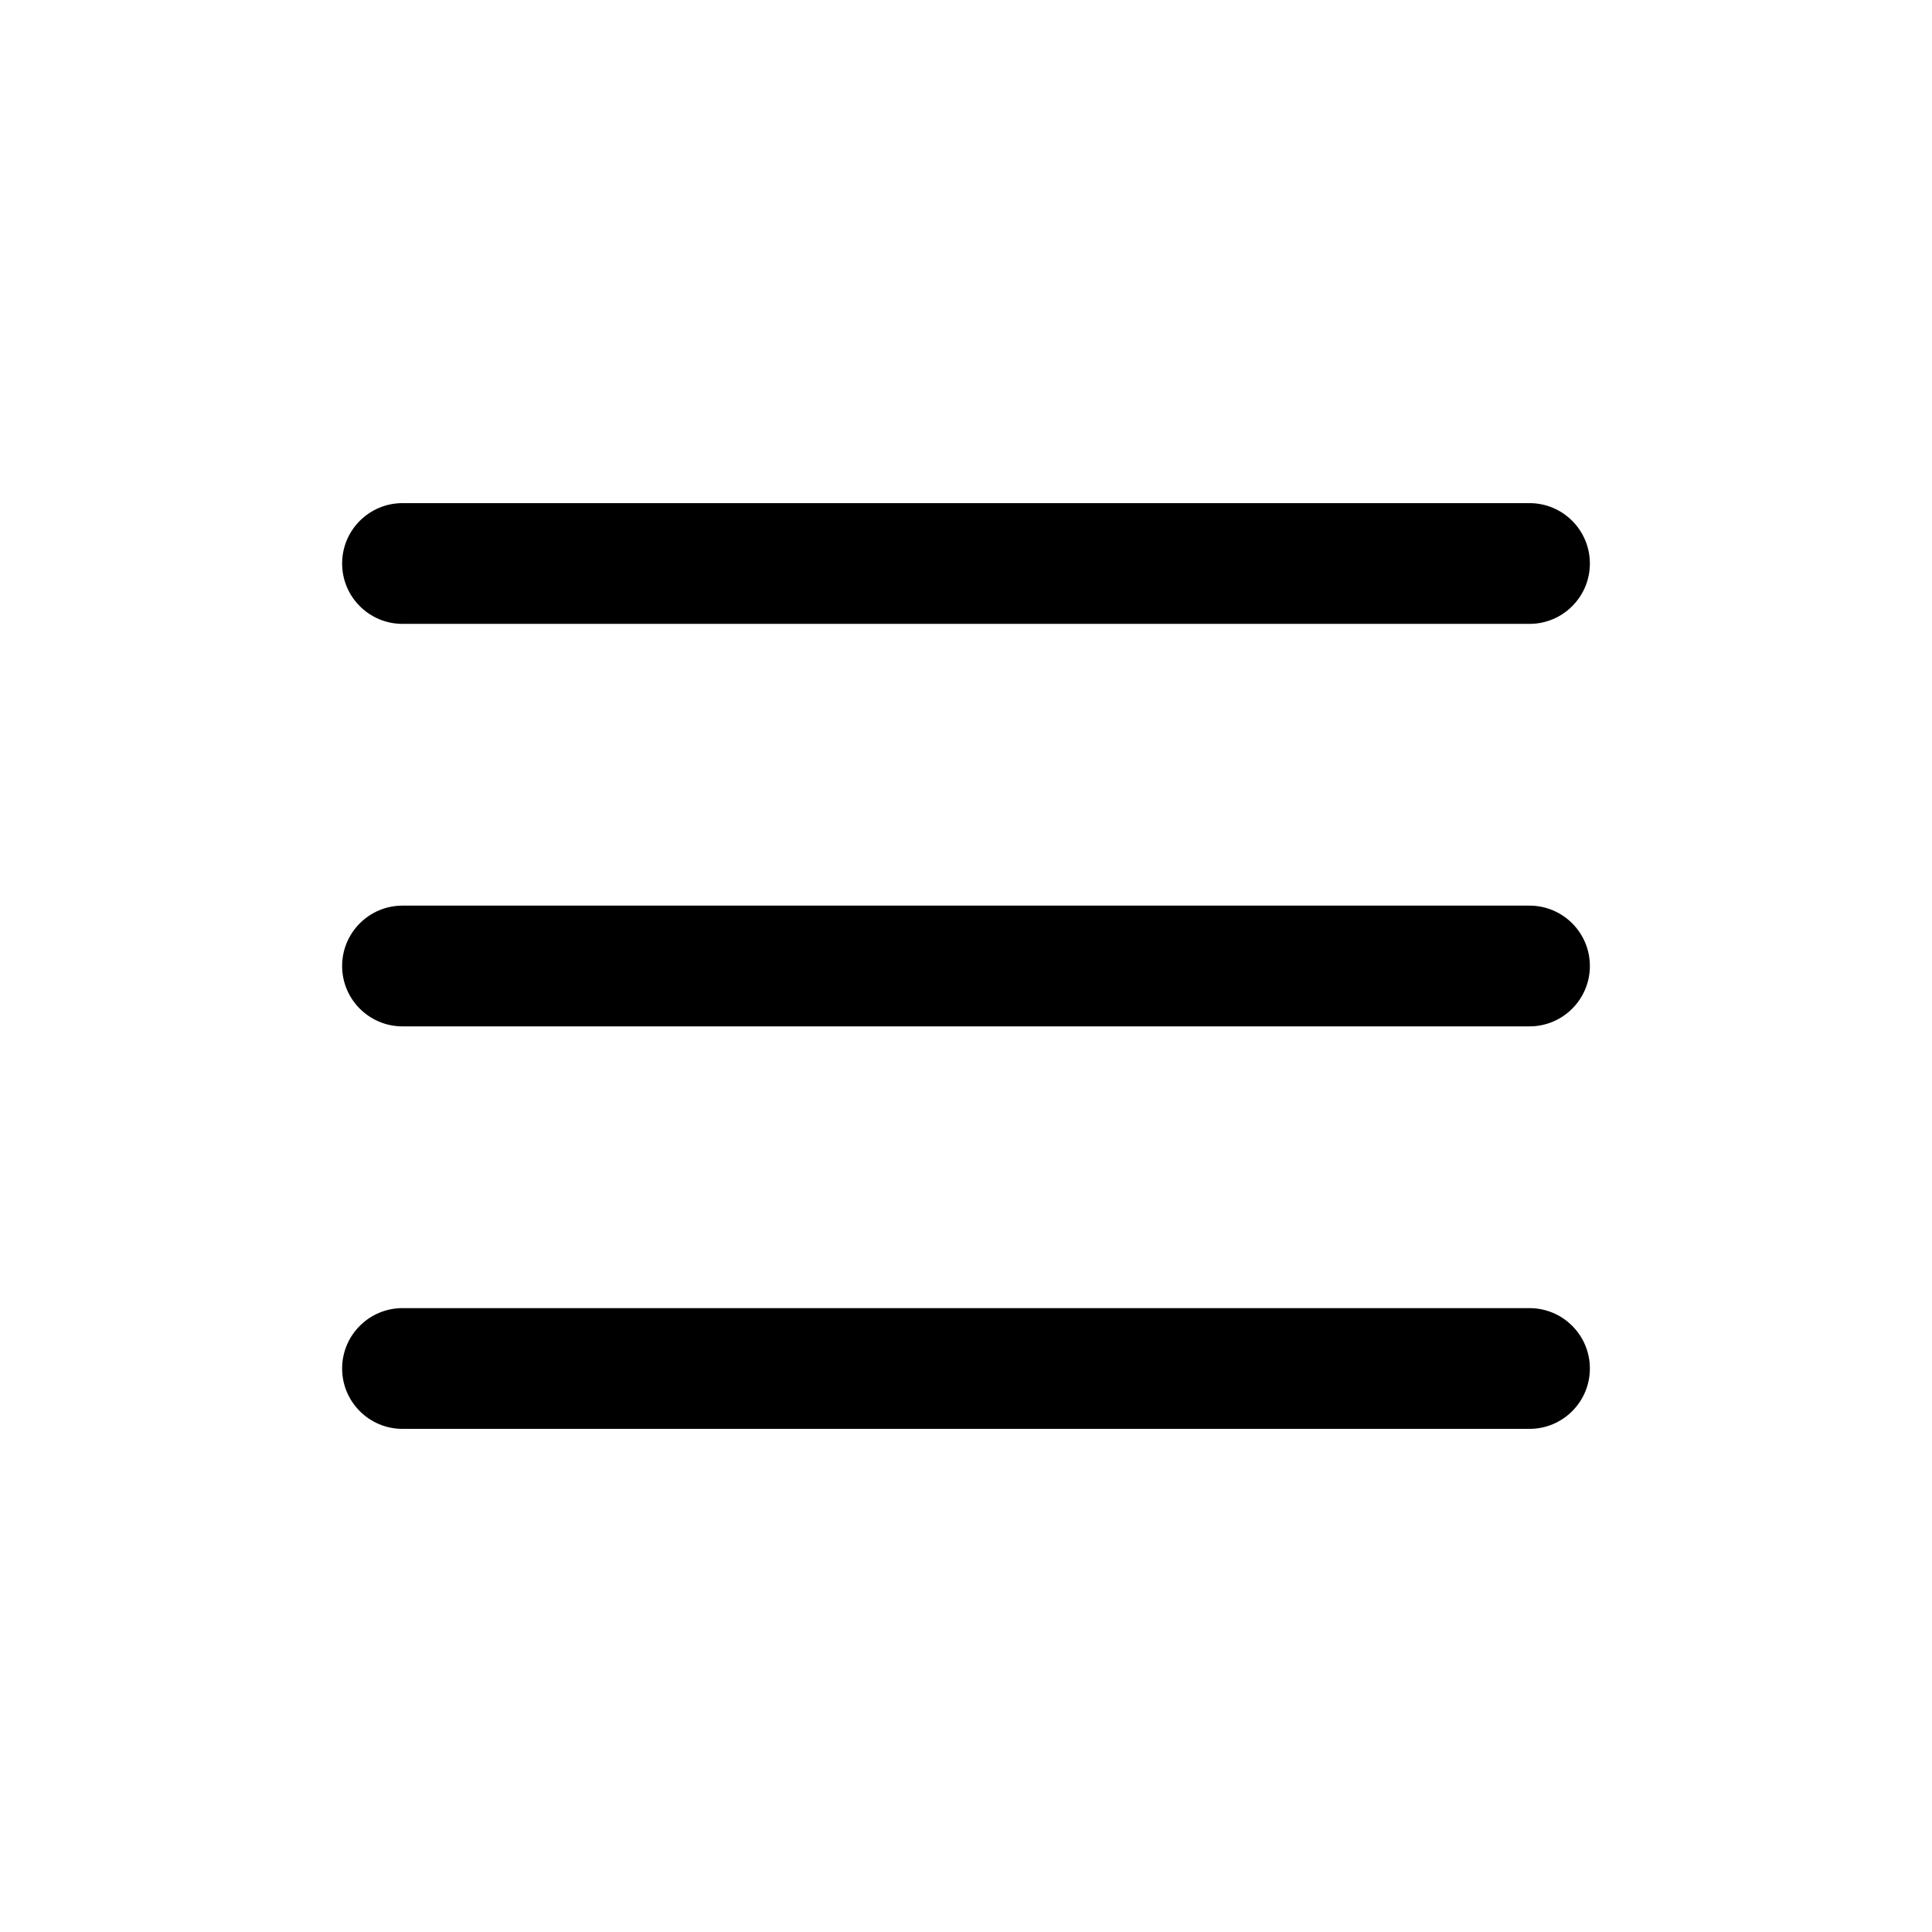
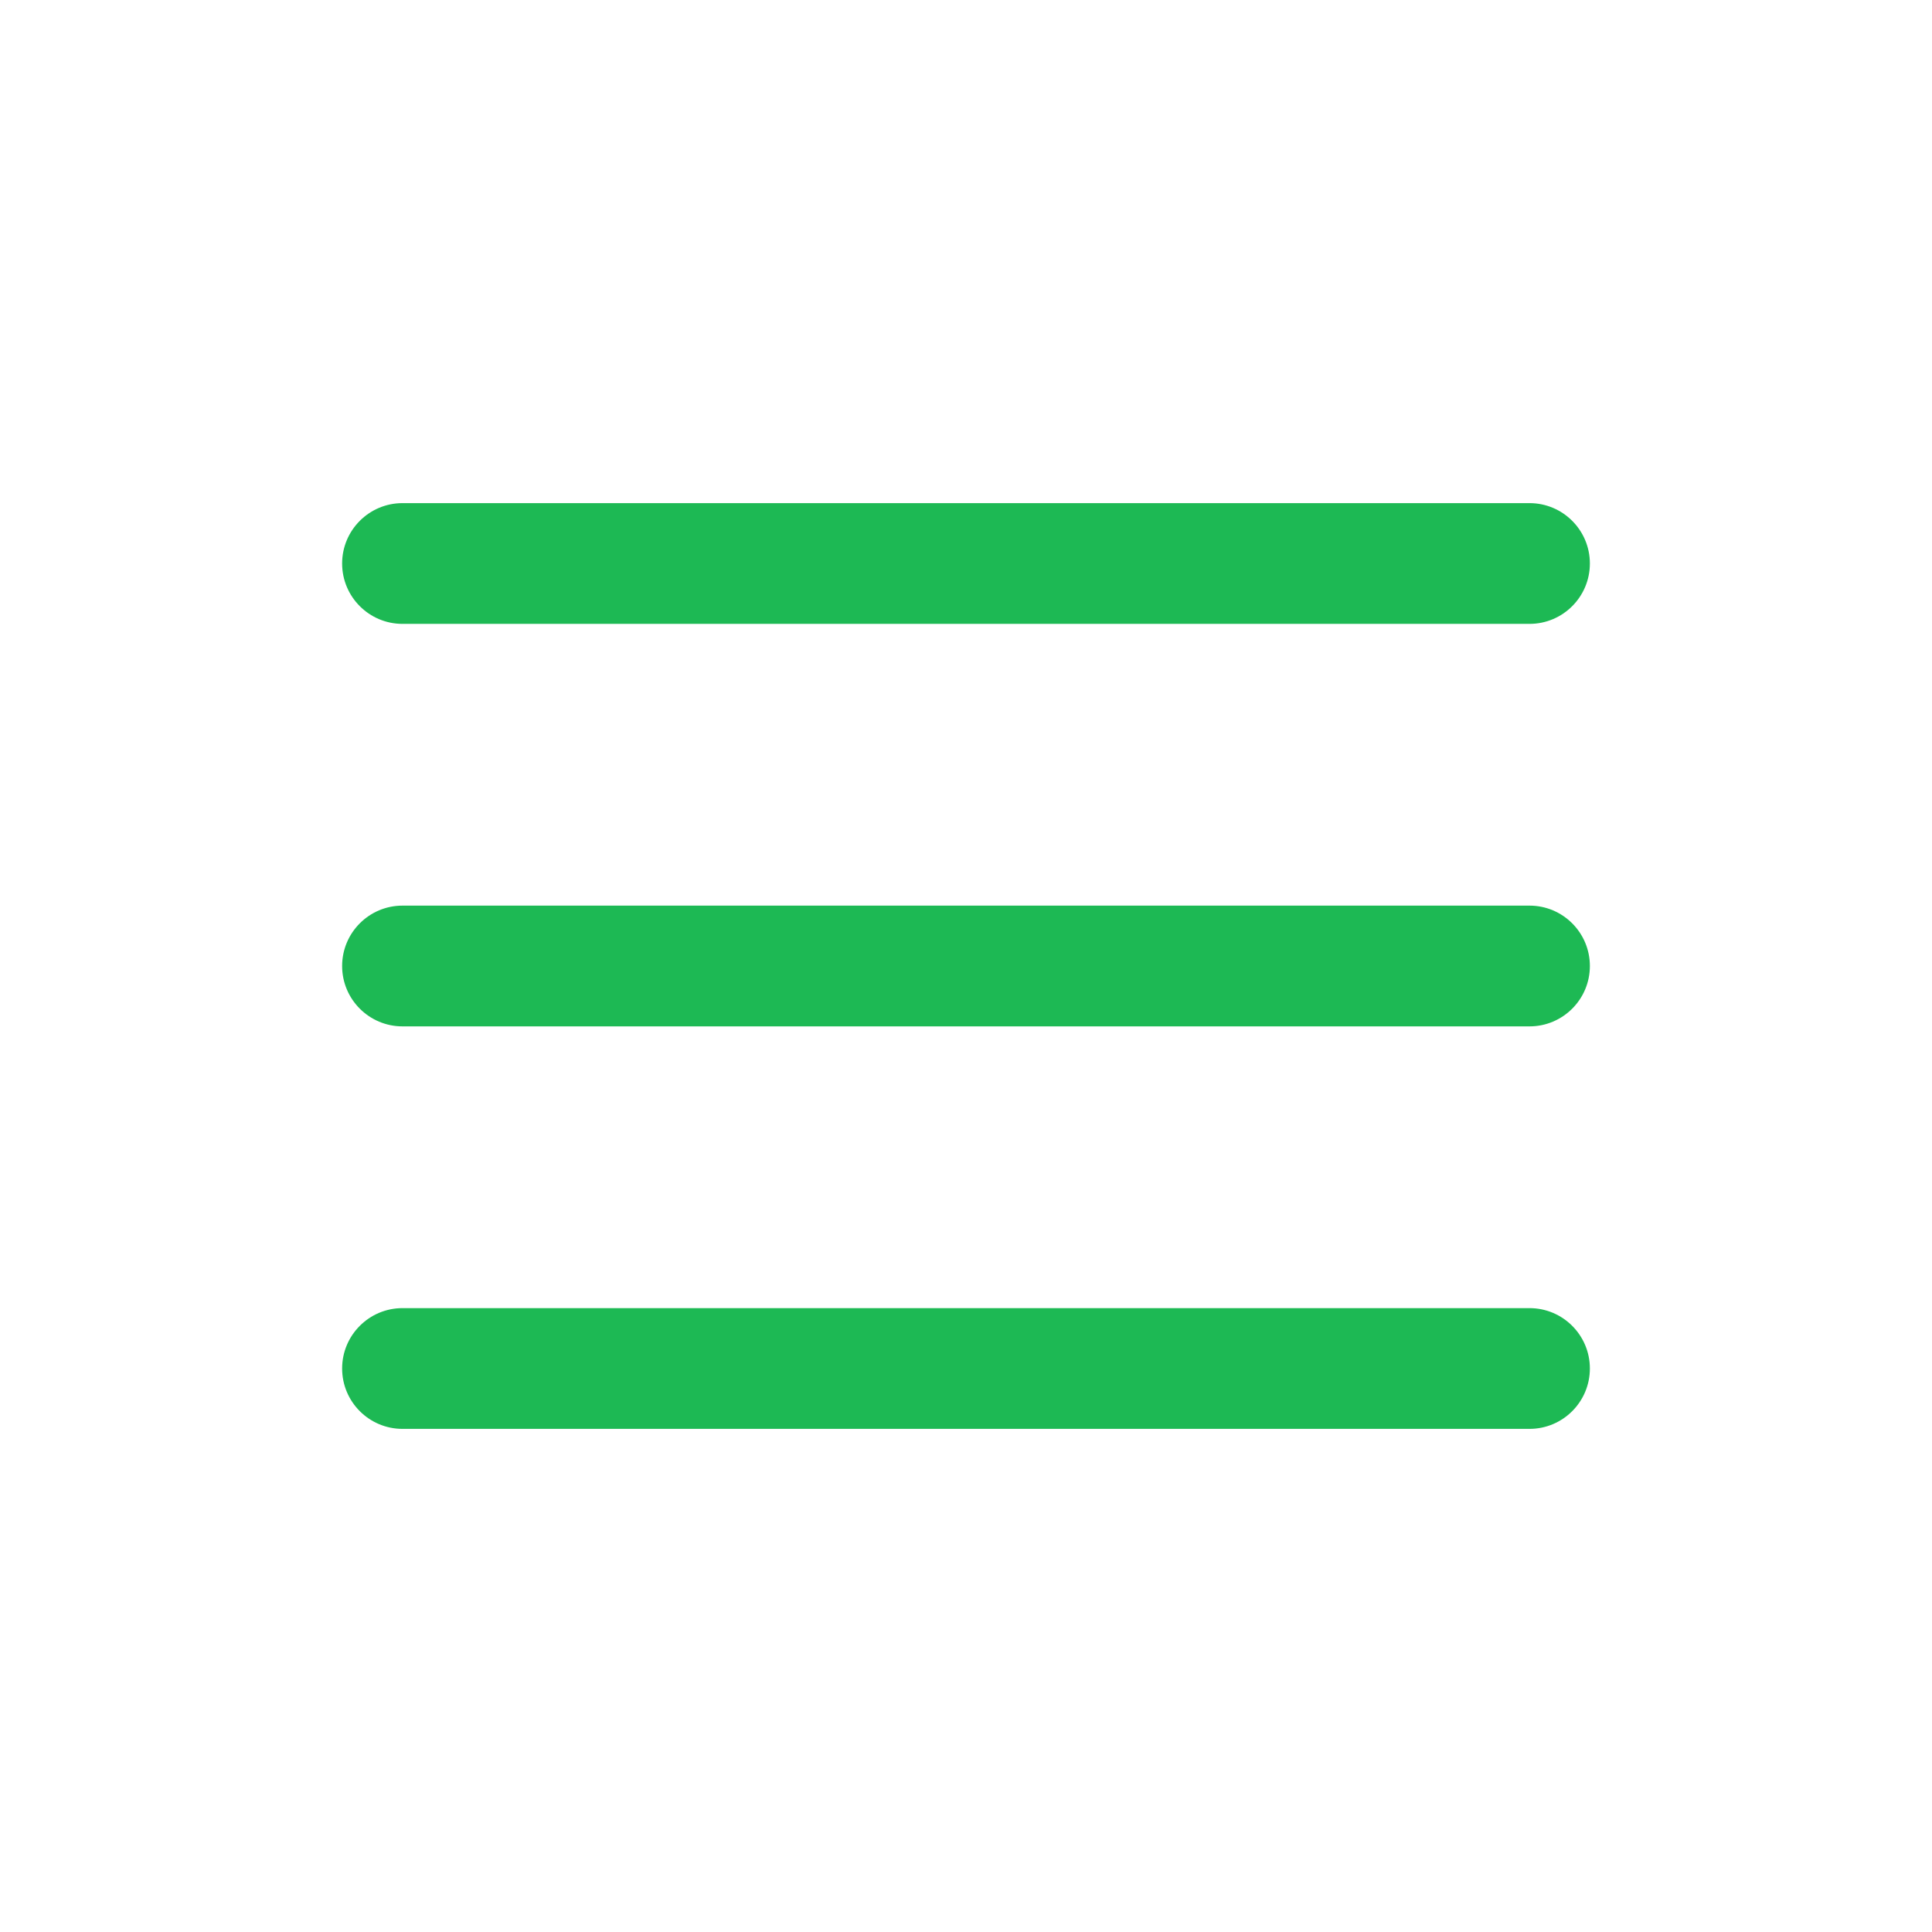
<svg xmlns="http://www.w3.org/2000/svg" width="24" height="24" viewBox="0 0 24 24" fill="none">
-   <path fill-rule="evenodd" clip-rule="evenodd" d="M19.75 12C19.75 11.586 19.414 11.25 19 11.25H5C4.586 11.25 4.25 11.586 4.25 12C4.25 12.414 4.586 12.75 5 12.75H19C19.414 12.75 19.75 12.414 19.75 12Z" fill="black" />
-   <path fill-rule="evenodd" clip-rule="evenodd" d="M19.75 7C19.75 6.586 19.414 6.25 19 6.25H5C4.586 6.25 4.25 6.586 4.25 7C4.25 7.414 4.586 7.75 5 7.75H19C19.414 7.75 19.75 7.414 19.75 7Z" fill="black" />
-   <path fill-rule="evenodd" clip-rule="evenodd" d="M19.75 17C19.75 16.586 19.414 16.25 19 16.25H5C4.586 16.25 4.25 16.586 4.25 17C4.25 17.414 4.586 17.75 5 17.75H19C19.414 17.75 19.75 17.414 19.75 17Z" fill="black" />
+   <path fill-rule="evenodd" clip-rule="evenodd" d="M19.75 12C19.75 11.586 19.414 11.25 19 11.25H5C4.586 11.25 4.25 11.586 4.25 12C4.25 12.414 4.586 12.75 5 12.75H19C19.414 12.75 19.75 12.414 19.75 12Z" fill="#1DB954" />
+   <path fill-rule="evenodd" clip-rule="evenodd" d="M19.75 7C19.75 6.586 19.414 6.25 19 6.25H5C4.586 6.25 4.25 6.586 4.25 7C4.25 7.414 4.586 7.75 5 7.75H19C19.414 7.75 19.75 7.414 19.75 7Z" fill="#1DB954" />
+   <path fill-rule="evenodd" clip-rule="evenodd" d="M19.75 17C19.75 16.586 19.414 16.25 19 16.25H5C4.586 16.25 4.25 16.586 4.25 17C4.25 17.414 4.586 17.75 5 17.75H19C19.414 17.75 19.75 17.414 19.75 17Z" fill="#1DB954" />
</svg>
